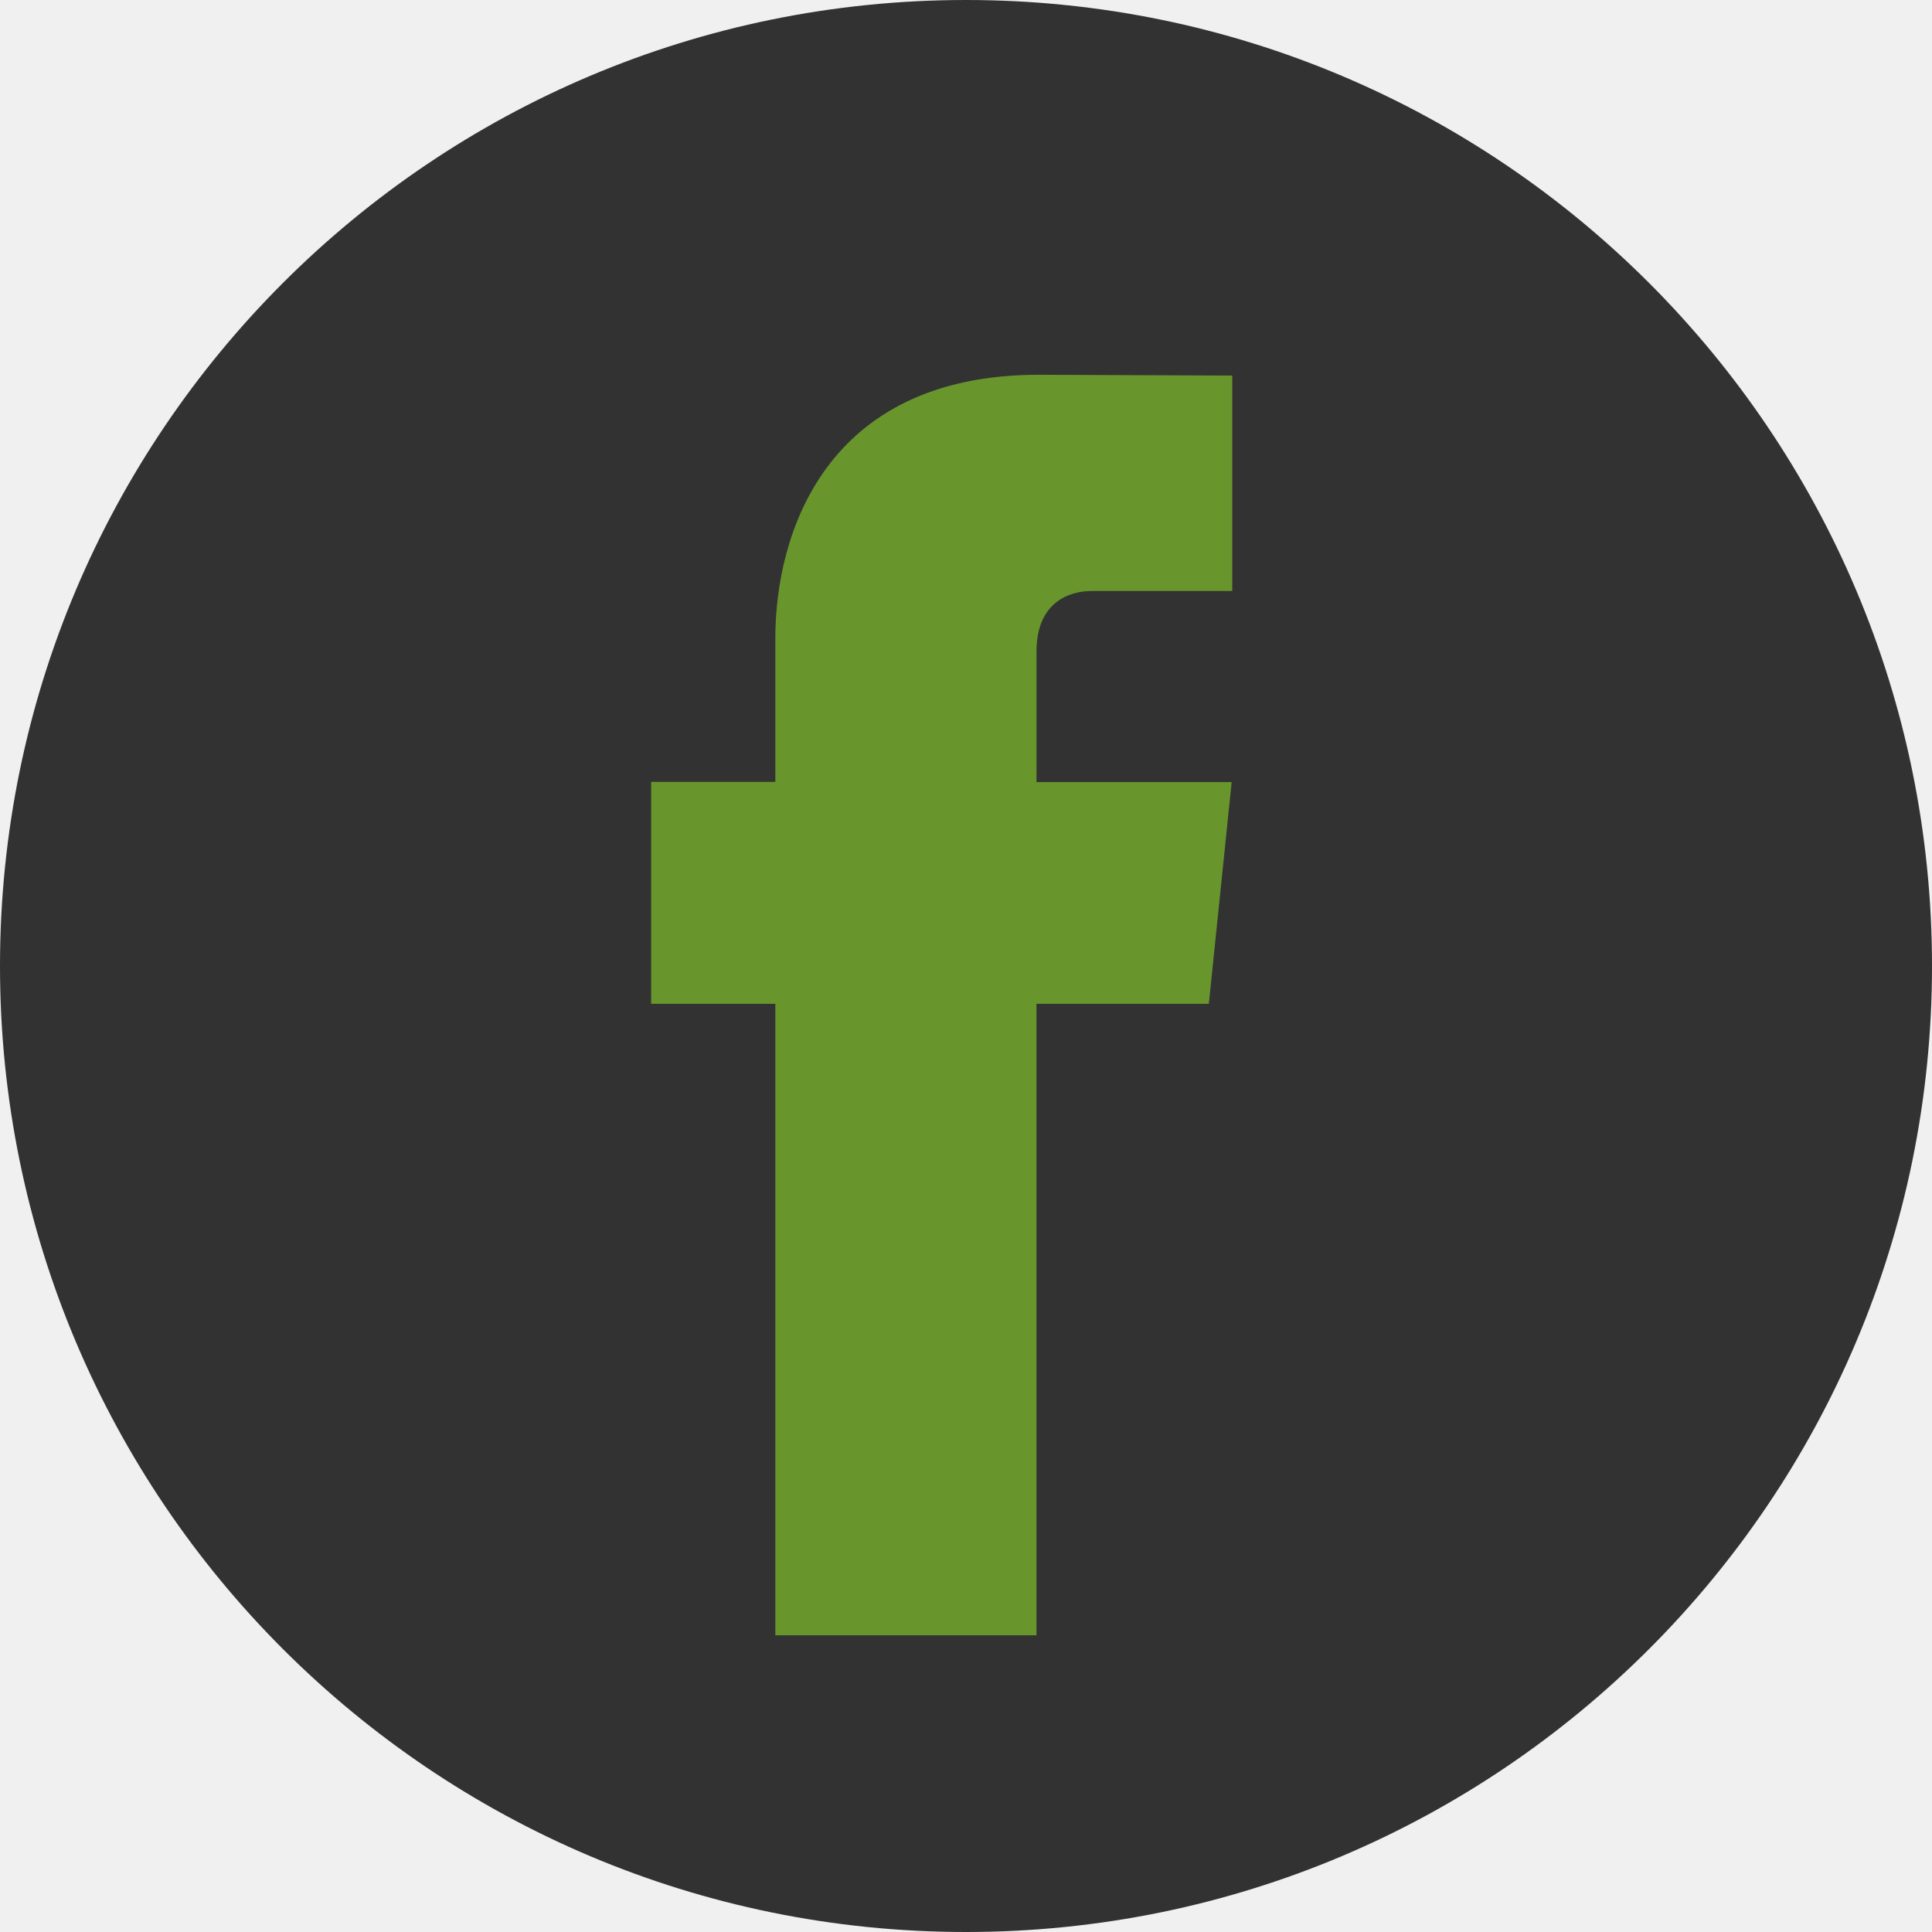
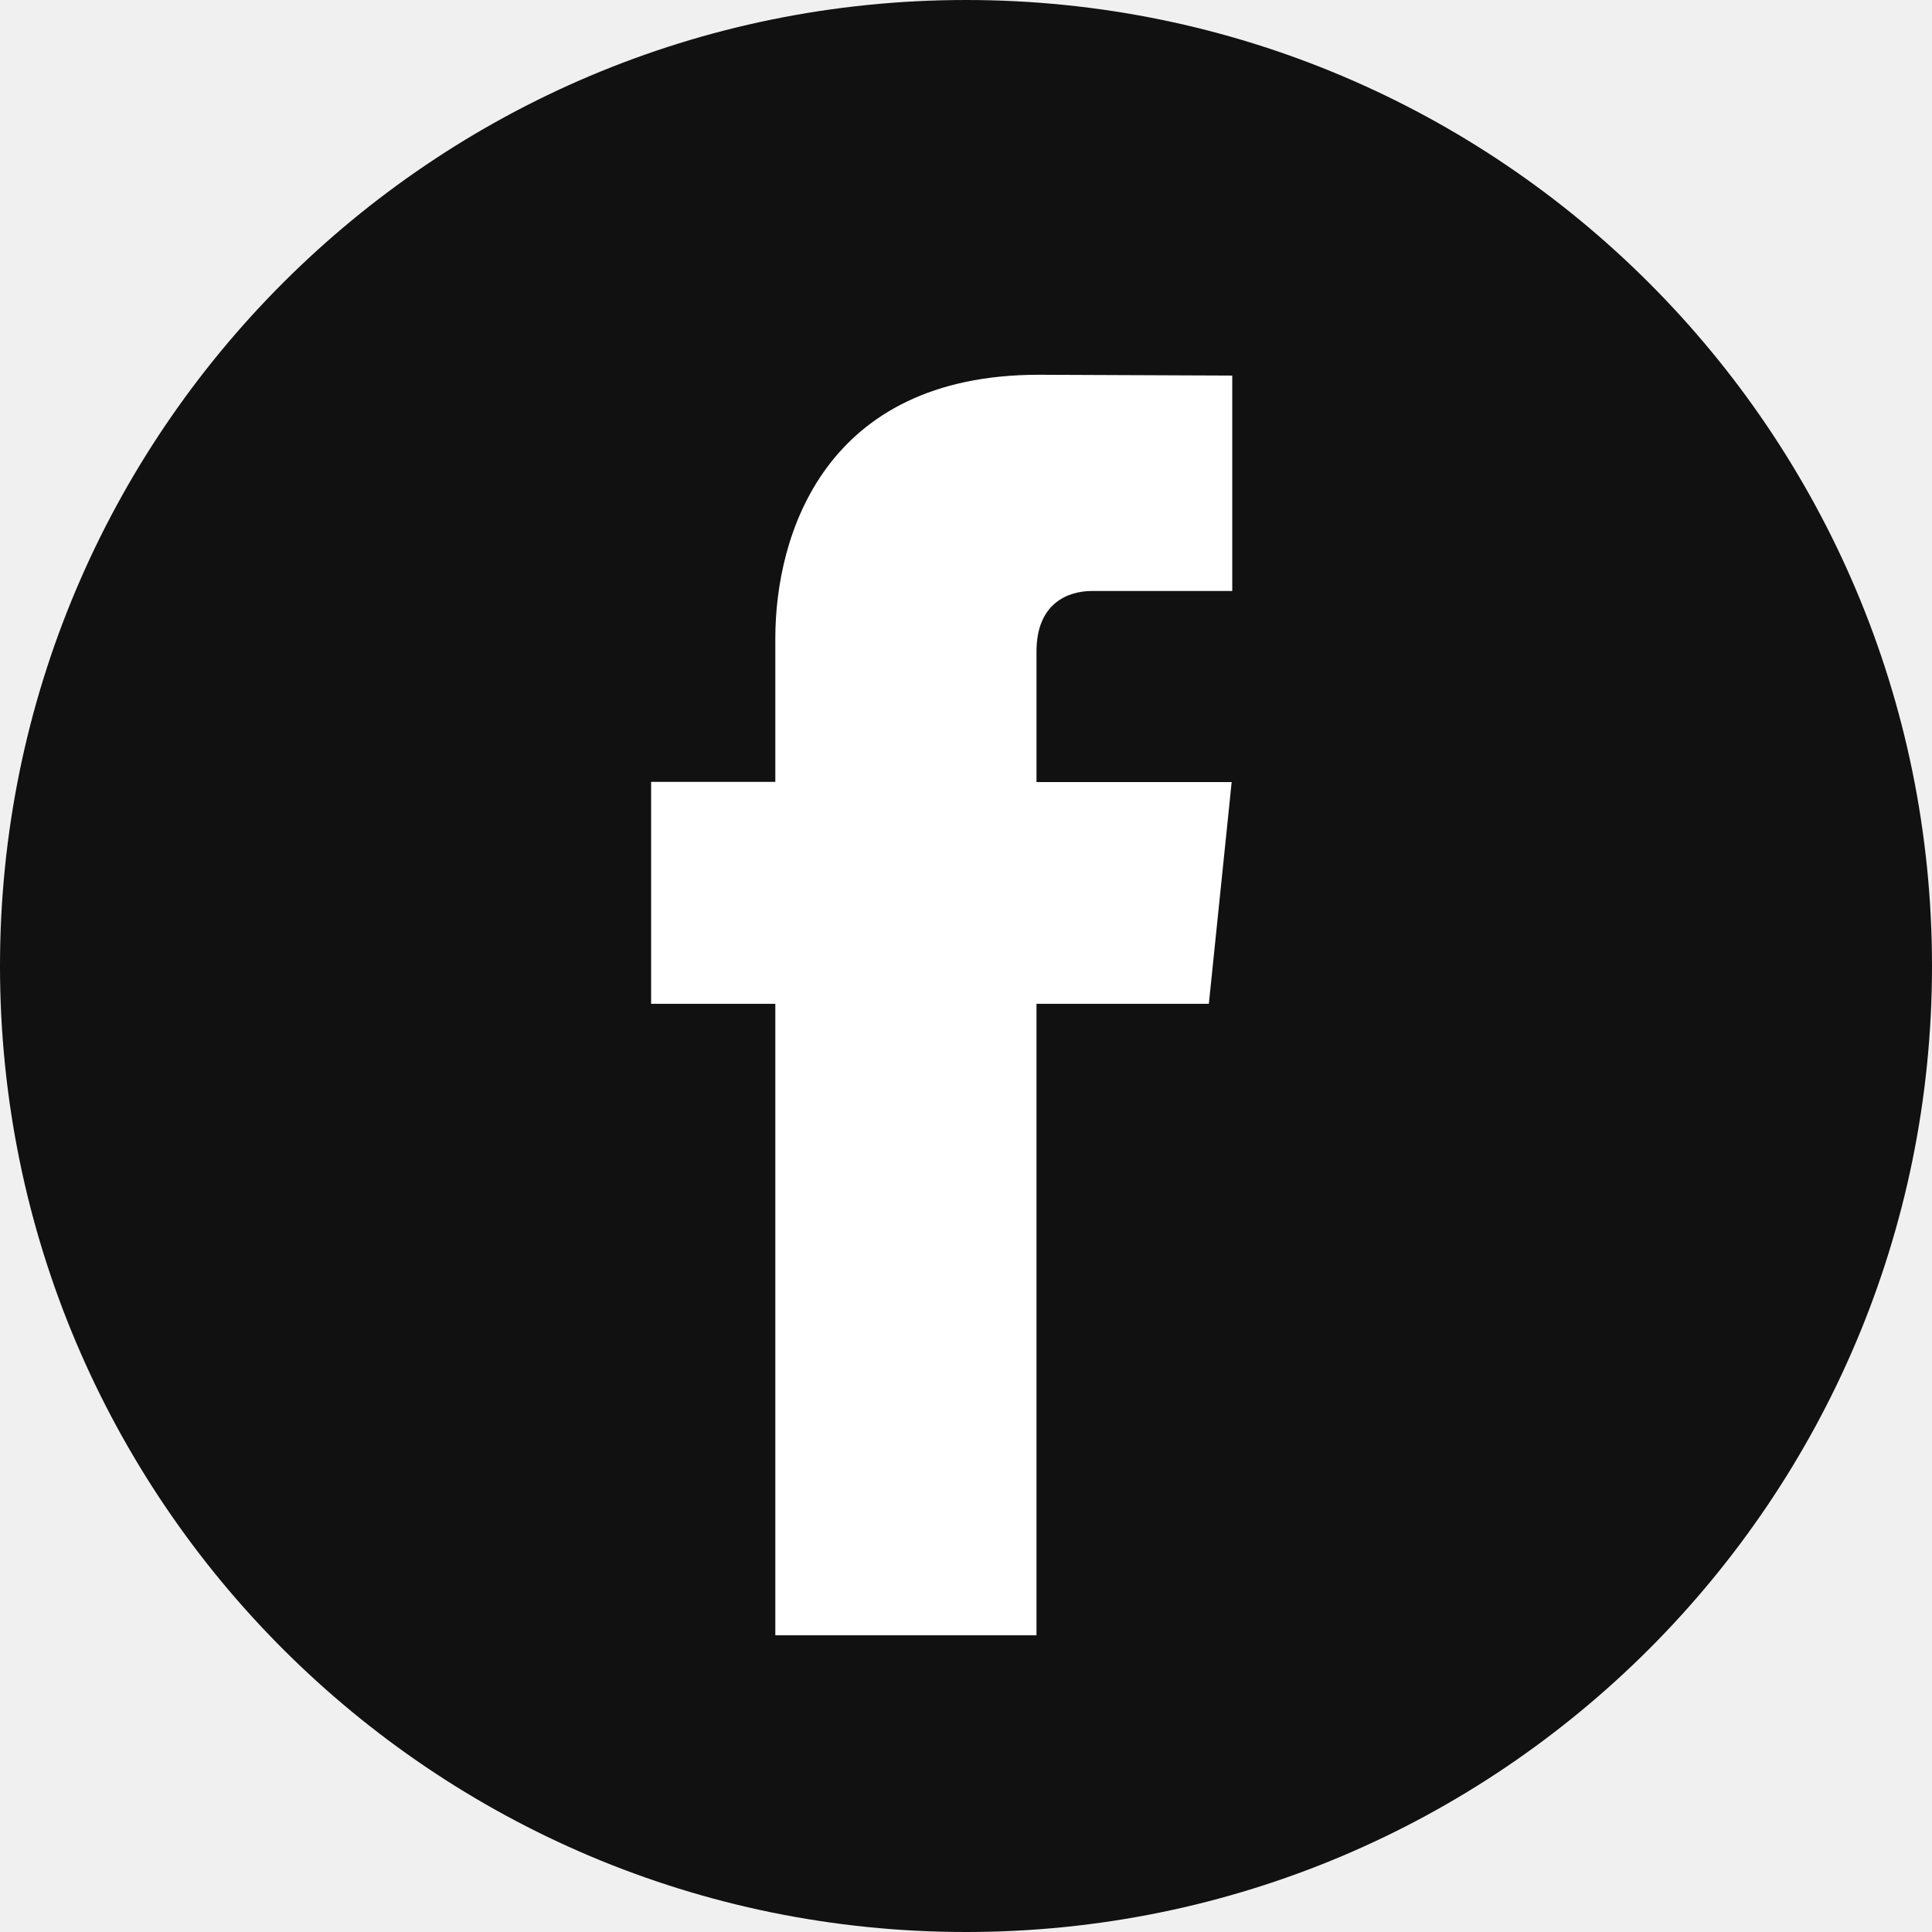
- <svg xmlns="http://www.w3.org/2000/svg" version="1.1" id="Capa_1" x="0px" y="0px" viewBox="0 0 112.196 112.196" style="enable-background:new 0 0 112.196 112.196;" xml:space="preserve" width="55px" height="55px" class="">
+ <svg xmlns="http://www.w3.org/2000/svg" version="1.1" id="Capa_1" x="0px" y="0px" viewBox="0 0 112.196 112.196" style="enable-background:new 0 0 112.196 112.196;" xml:space="preserve" width="35px" height="35px" class="">
  <g>
    <g>
-       <circle style="fill:#323232" cx="56.098" cy="56.098" r="56.098" data-original="#3B5998" class="" data-old_color="#3B5998" />
-       <path style="fill:#69952D" d="M70.201,58.294h-10.01v36.672H45.025V58.294h-7.213V45.406h7.213v-8.34   c0-5.964,2.833-15.303,15.301-15.303L71.56,21.81v12.51h-8.151c-1.337,0-3.217,0.668-3.217,3.513v7.585h11.334L70.201,58.294z" data-original="#FFFFFF" class="active-path" data-old_color="#FFFFFF" />
+       <circle style="fill:#111111" cx="56.098" cy="56.098" r="56.098" data-original="#3B5998" class="" data-old_color="#3B5998" />
+       <path style="fill:#fff" d="M70.201,58.294h-10.01v36.672H45.025V58.294h-7.213V45.406h7.213v-8.34   c0-5.964,2.833-15.303,15.301-15.303L71.56,21.81v12.51h-8.151c-1.337,0-3.217,0.668-3.217,3.513v7.585h11.334L70.201,58.294z" data-original="#FFFFFF" class="active-path" data-old_color="#FFFFFF" />
    </g>
  </g>
</svg>
